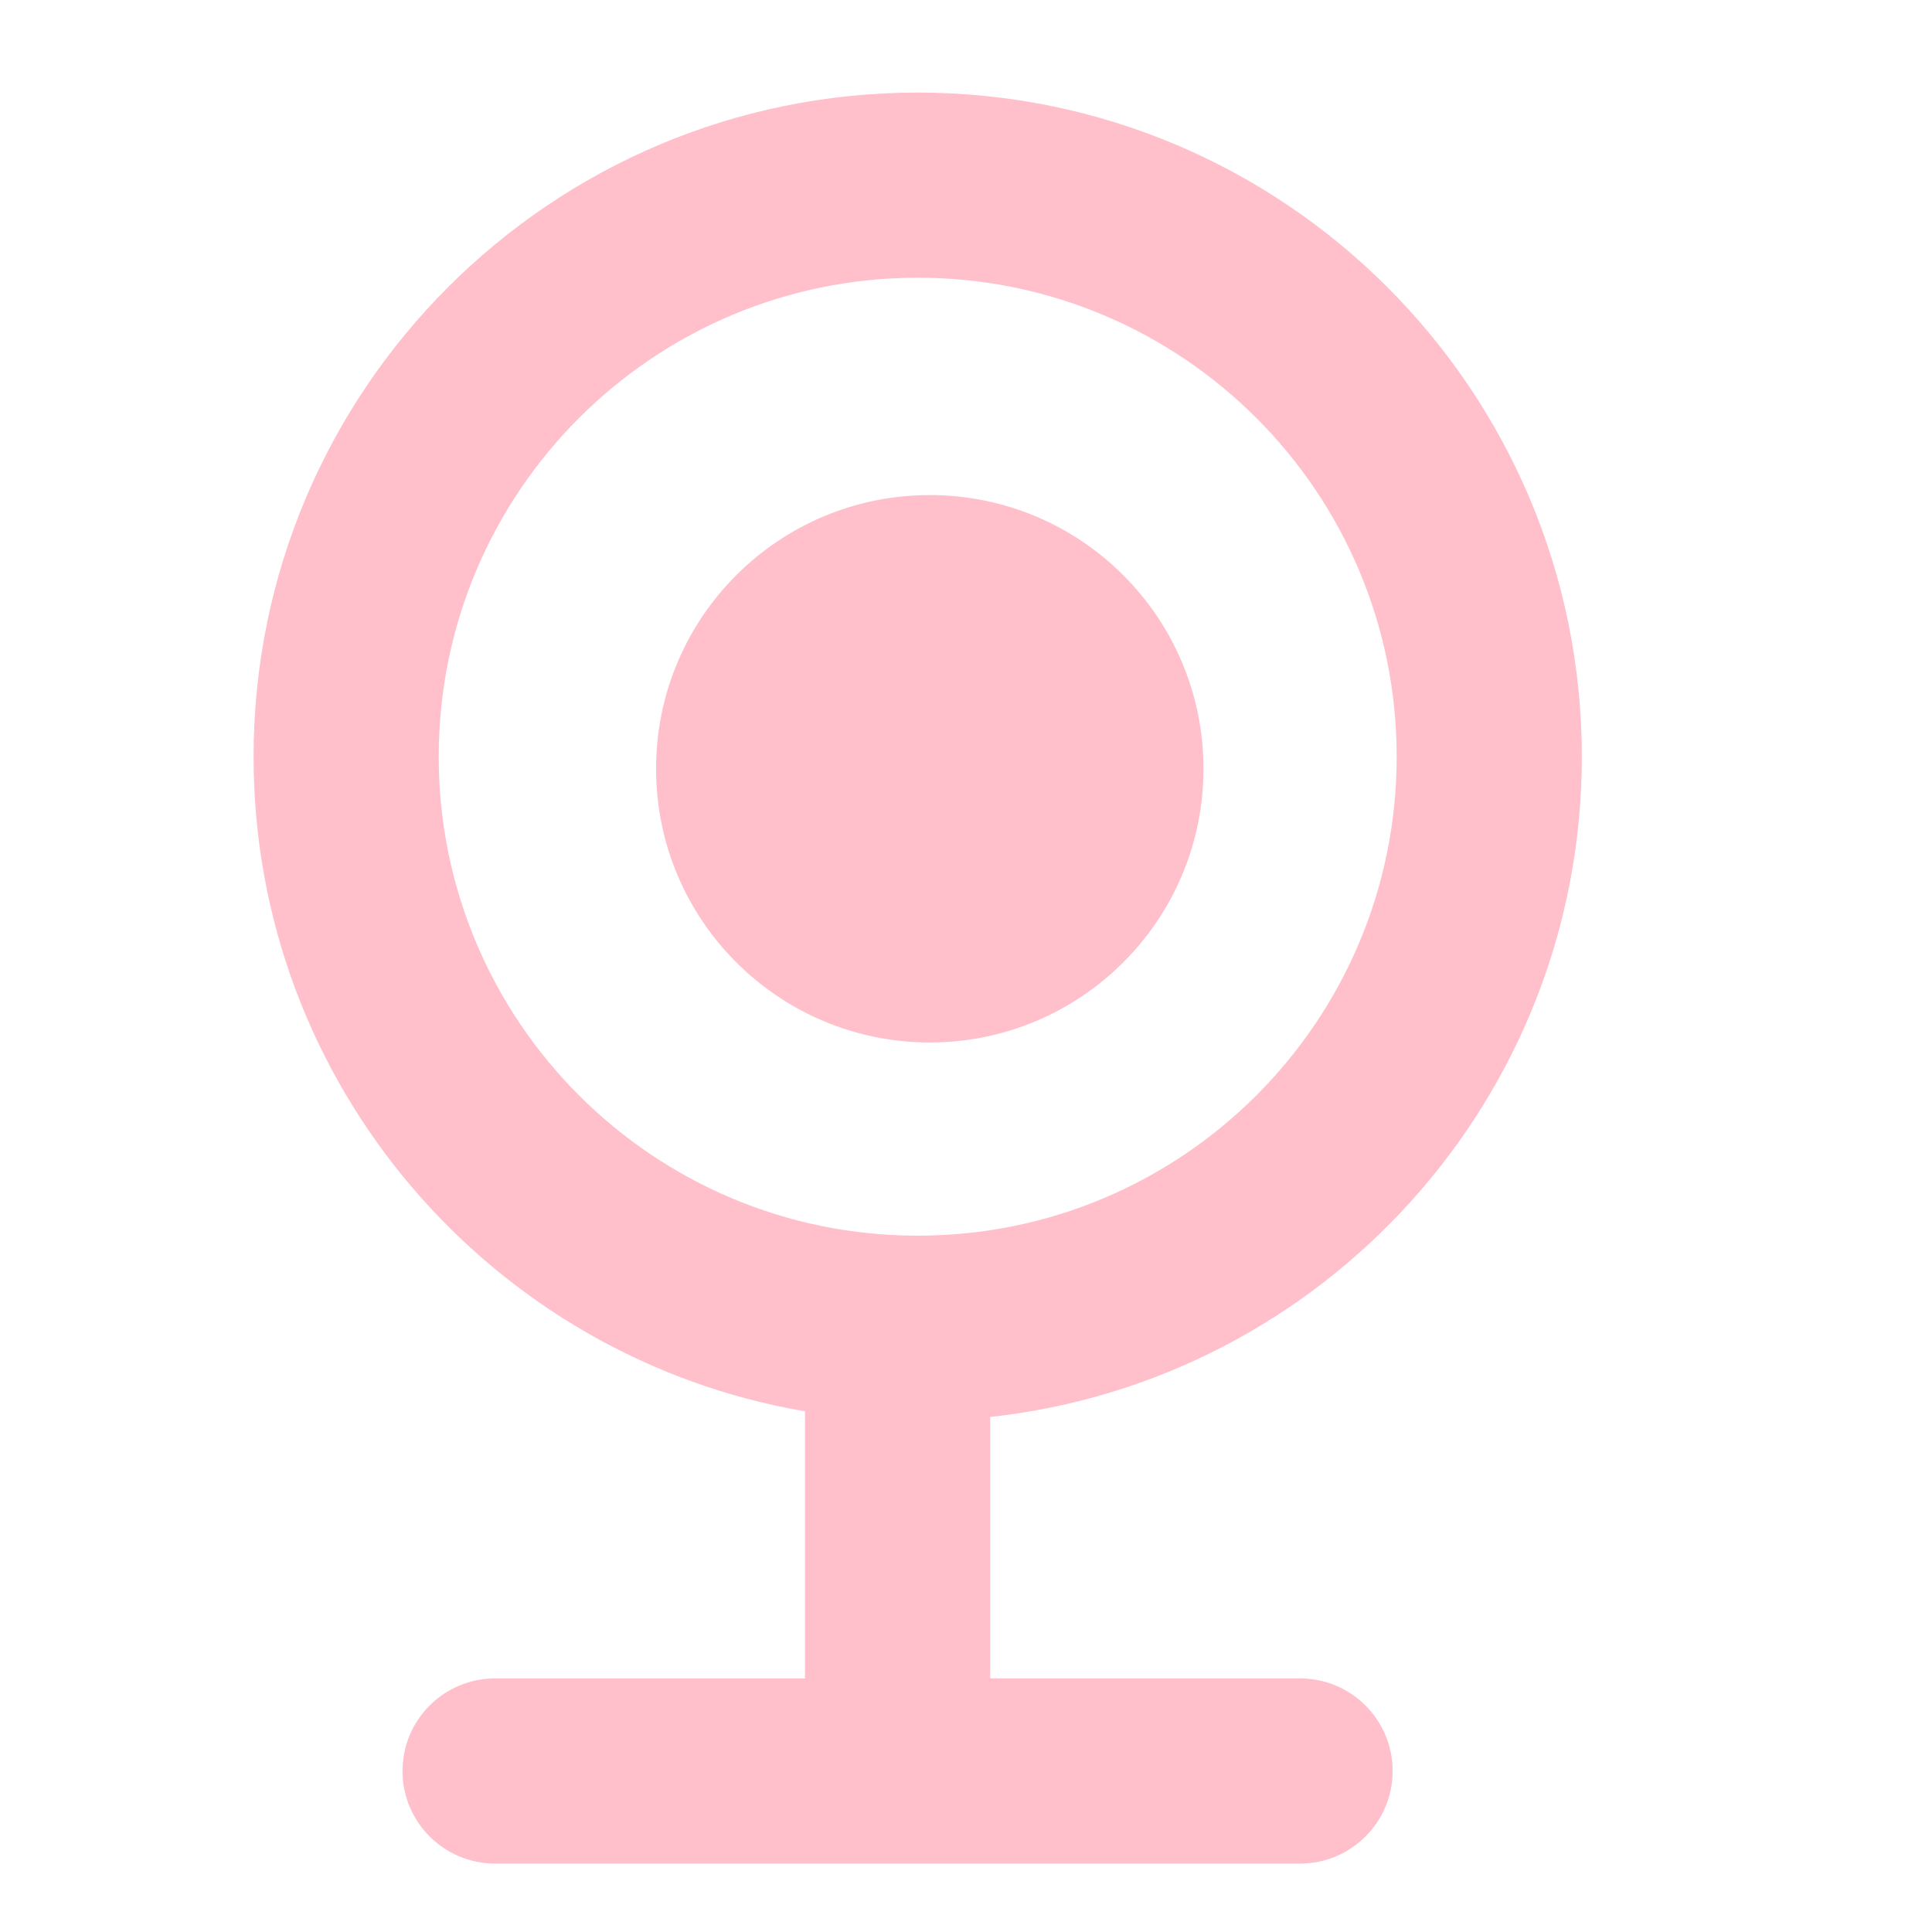
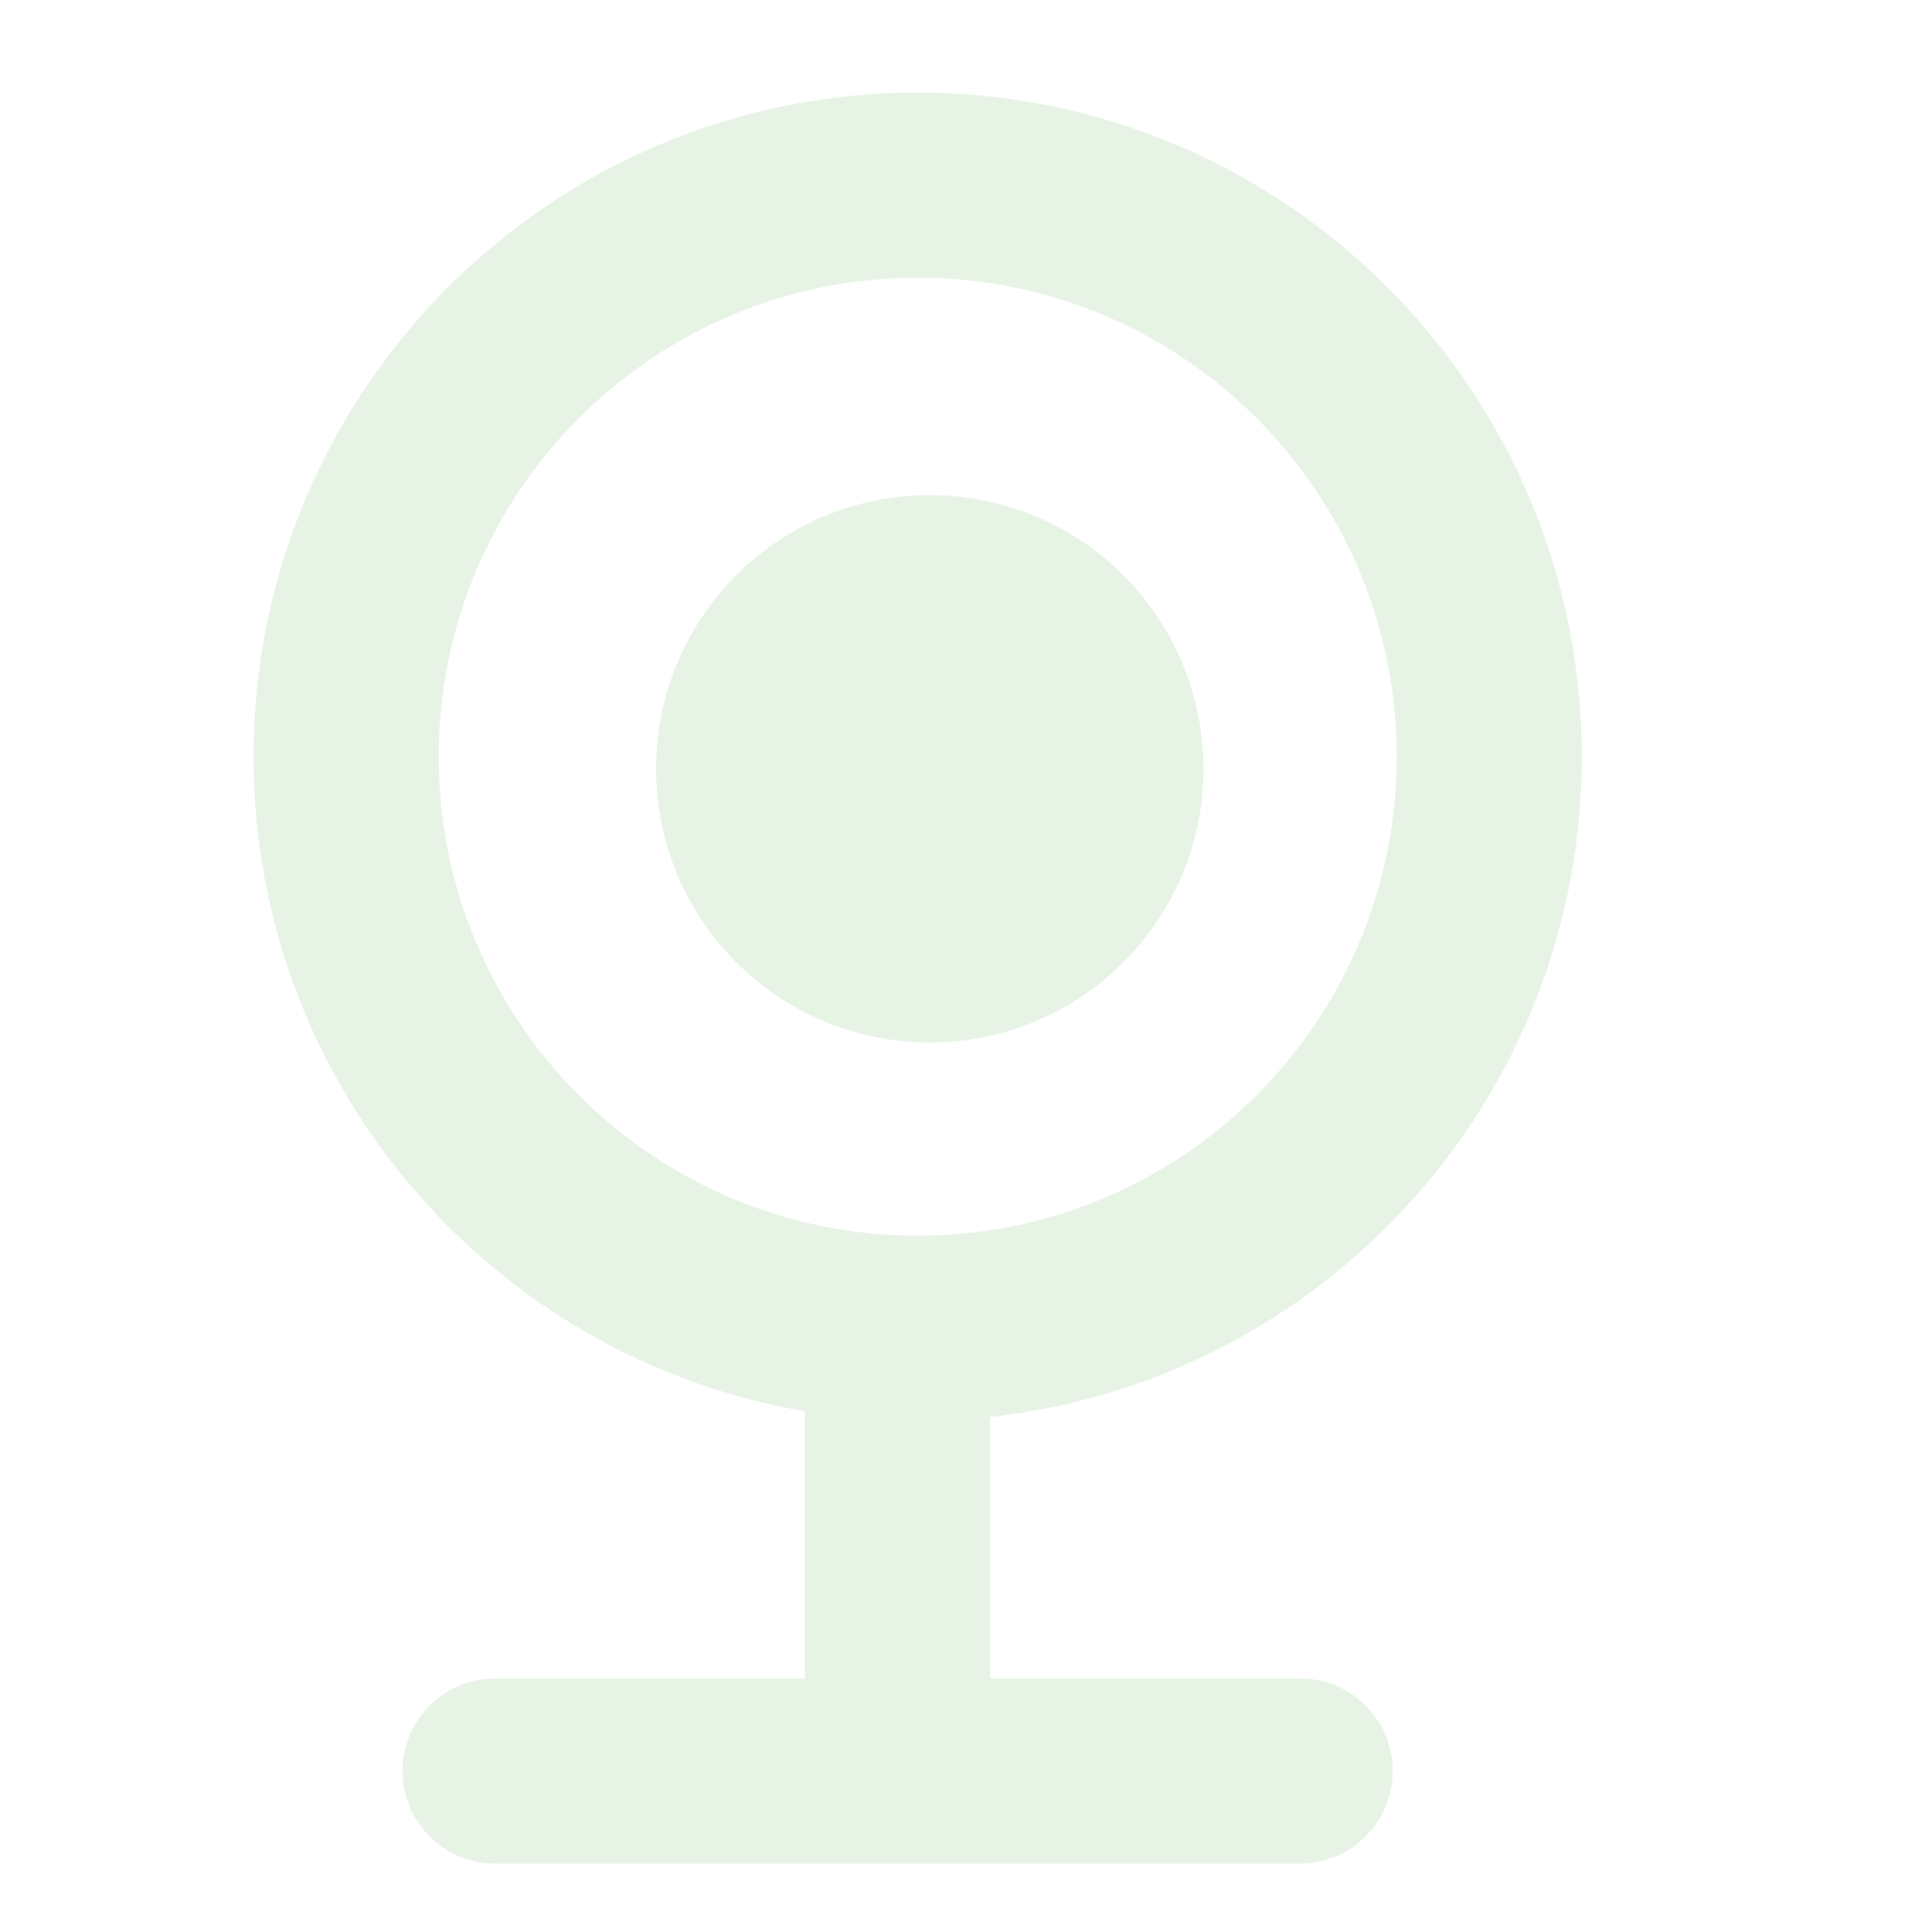
<svg xmlns="http://www.w3.org/2000/svg" width="24" height="24" viewBox="0 0 24 24" fill="none">
-   <path fill-rule="evenodd" clip-rule="evenodd" d="M17.35 9.4C17.35 12.686 14.686 15.35 11.4 15.35C8.114 15.35 5.45 12.686 5.45 9.4C5.45 6.114 8.114 3.45 11.4 3.45C14.686 3.45 17.35 6.114 17.35 9.4ZM19.65 9.4C19.65 13.652 16.433 17.153 12.3 17.602V20.85H16.15C16.785 20.85 17.3 21.365 17.3 22C17.3 22.635 16.785 23.15 16.15 23.15H6.15C5.515 23.15 5 22.635 5 22C5 21.365 5.515 20.85 6.15 20.85H10V17.532C6.11 16.867 3.15 13.479 3.15 9.4C3.15 4.844 6.844 1.15 11.4 1.15C15.956 1.15 19.65 4.844 19.65 9.4ZM11.55 12.95C13.428 12.95 14.95 11.428 14.95 9.55C14.95 7.672 13.428 6.15 11.55 6.15C9.672 6.15 8.15 7.672 8.15 9.55C8.15 11.428 9.672 12.95 11.55 12.95Z" fill="#FFC0CB" />
+   <path fill-rule="evenodd" clip-rule="evenodd" d="M17.35 9.4C17.35 12.686 14.686 15.35 11.4 15.35C8.114 15.35 5.45 12.686 5.45 9.4C5.45 6.114 8.114 3.45 11.4 3.45C14.686 3.45 17.35 6.114 17.35 9.4ZM19.65 9.4C19.65 13.652 16.433 17.153 12.3 17.602V20.85H16.15C16.785 20.85 17.3 21.365 17.3 22C17.3 22.635 16.785 23.15 16.15 23.15H6.15C5.515 23.15 5 22.635 5 22C5 21.365 5.515 20.85 6.15 20.85H10V17.532C6.11 16.867 3.15 13.479 3.15 9.4C3.15 4.844 6.844 1.15 11.4 1.15C15.956 1.15 19.65 4.844 19.65 9.4ZM11.55 12.95C13.428 12.95 14.95 11.428 14.95 9.55C14.95 7.672 13.428 6.15 11.55 6.15C9.672 6.15 8.15 7.672 8.15 9.55C8.15 11.428 9.672 12.95 11.55 12.95Z" fill="#E7F4E5" />
</svg>
